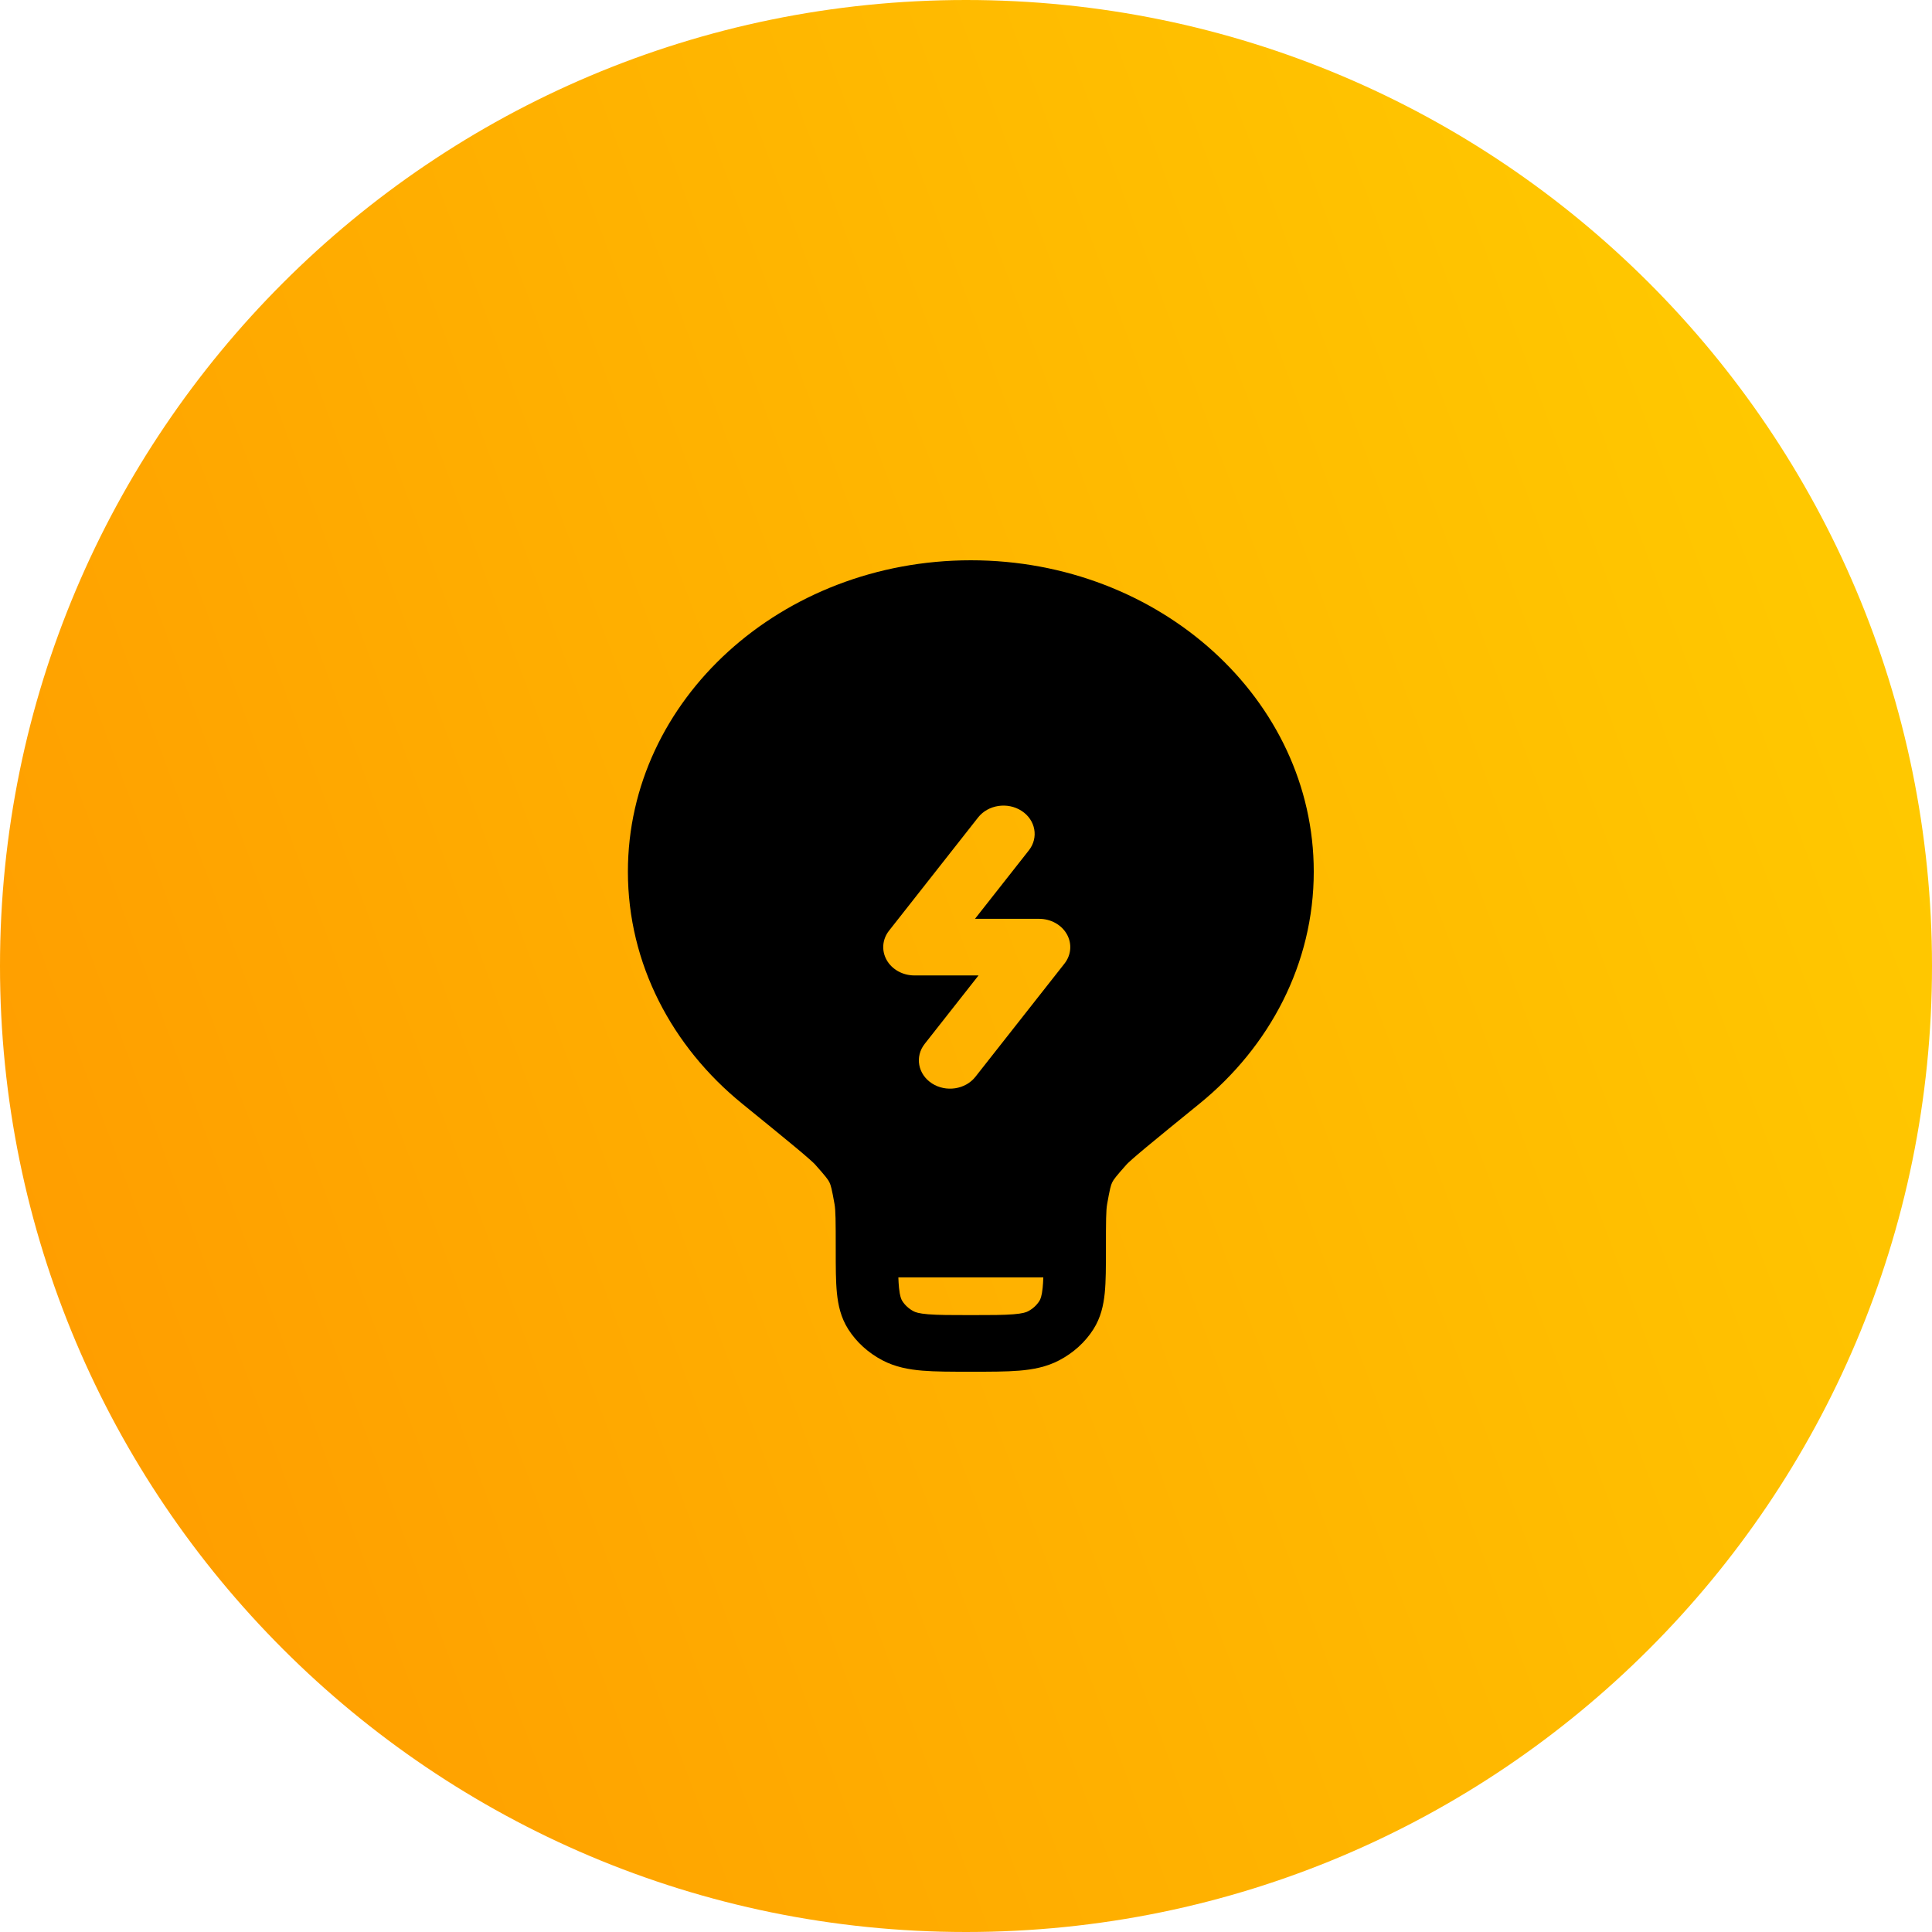
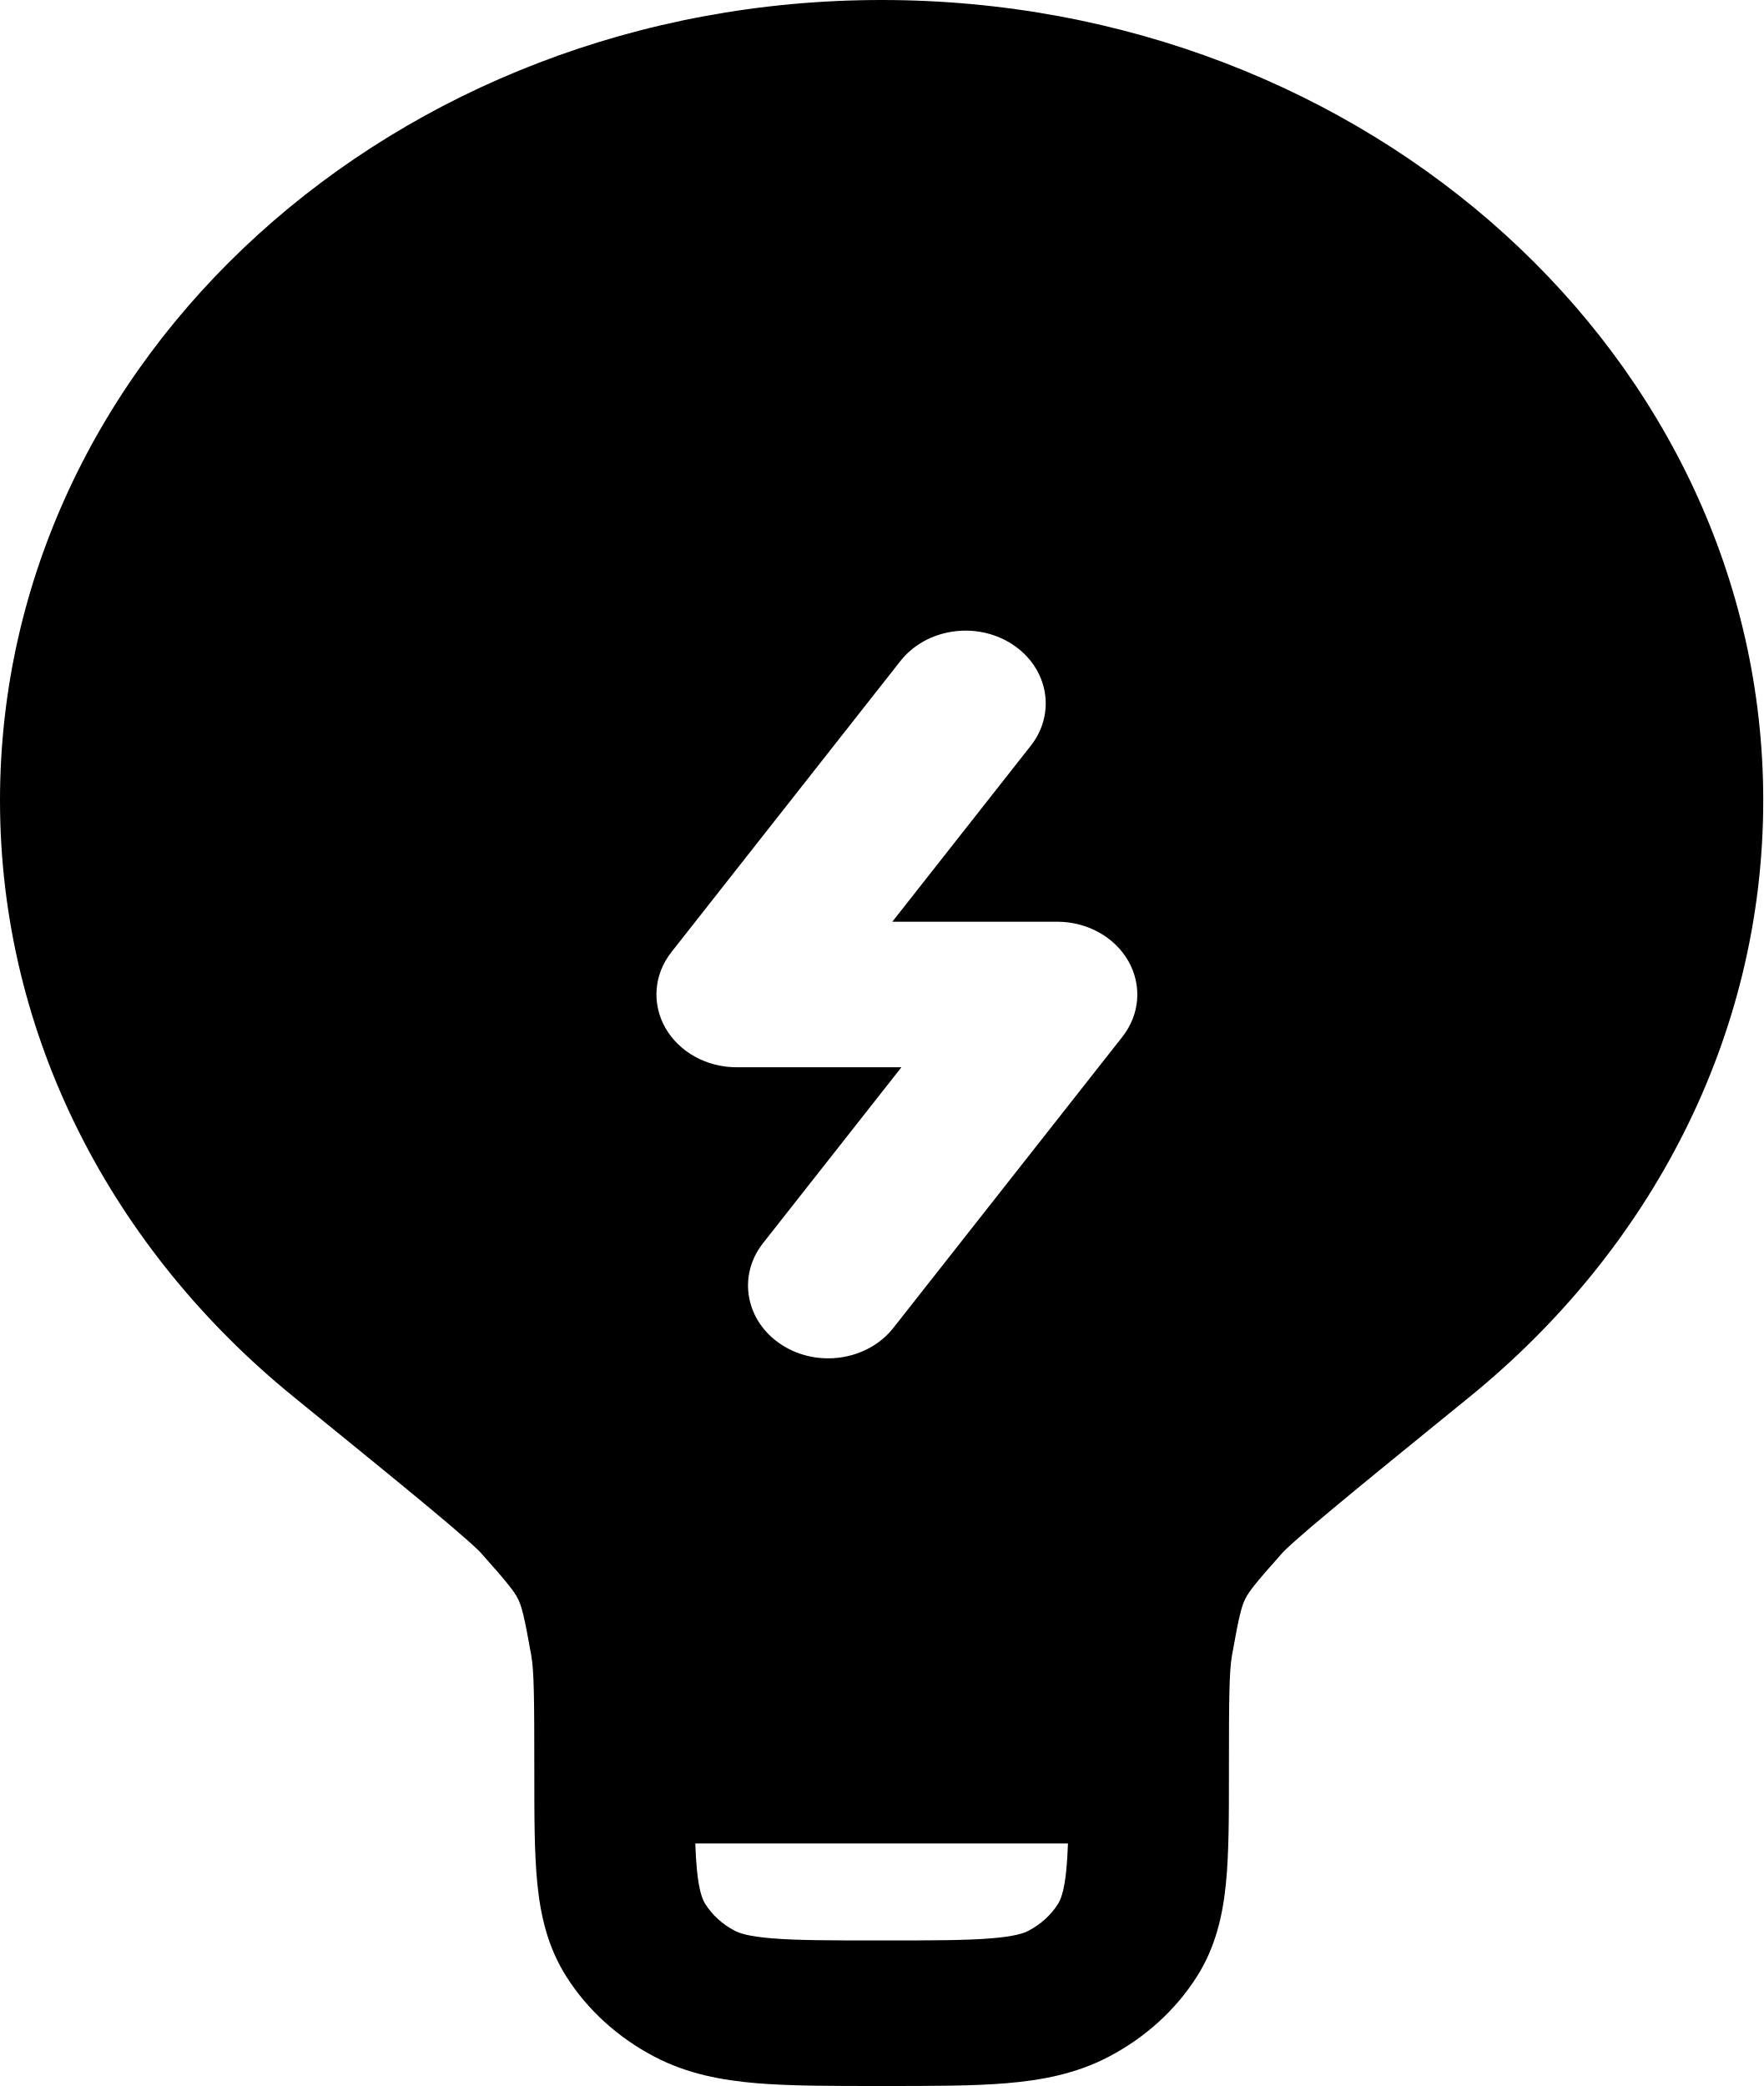
- <svg xmlns="http://www.w3.org/2000/svg" width="200" height="200" viewBox="0 0 200 200" fill="none">
-   <circle cx="100" cy="100" r="100" fill="url(#paint0_linear_104_881)" />
-   <path fill-rule="evenodd" clip-rule="evenodd" d="M100.5 58C80.894 58 65 72.431 65 90.233C65 99.776 69.573 108.355 76.827 114.252C79.245 116.218 81.036 117.674 82.305 118.731C82.94 119.259 83.425 119.672 83.783 119.989C83.962 120.147 84.098 120.272 84.2 120.368C84.25 120.416 84.288 120.454 84.316 120.482C84.343 120.509 84.356 120.523 84.356 120.523C85.475 121.777 85.717 122.101 85.862 122.394C86.006 122.687 86.11 123.067 86.392 124.661C86.504 125.291 86.515 126.368 86.515 129.302L86.515 129.428C86.515 131.146 86.515 132.629 86.636 133.845C86.765 135.131 87.049 136.404 87.812 137.605C88.662 138.941 89.884 140.051 91.356 140.822C92.678 141.515 94.081 141.773 95.497 141.89C96.837 142 98.469 142 100.361 142H100.639C102.531 142 104.163 142 105.503 141.89C106.919 141.773 108.322 141.515 109.644 140.822C111.116 140.051 112.338 138.941 113.188 137.605C113.951 136.404 114.235 135.131 114.364 133.845C114.485 132.629 114.485 131.146 114.485 129.428V129.302C114.485 126.368 114.496 125.291 114.608 124.661C114.89 123.067 114.994 122.687 115.138 122.394C115.283 122.101 115.525 121.777 116.644 120.523C116.644 120.523 116.656 120.51 116.684 120.482C116.712 120.454 116.75 120.416 116.8 120.368C116.902 120.272 117.038 120.147 117.217 119.989C117.575 119.672 118.06 119.259 118.695 118.731C119.964 117.674 121.756 116.218 124.173 114.252C131.427 108.355 136 99.776 136 90.233C136 72.431 120.106 58 100.5 58ZM108.003 132.233H92.997C93.011 132.64 93.033 132.996 93.065 133.316C93.152 134.195 93.3 134.515 93.402 134.674C93.685 135.12 94.093 135.49 94.583 135.747C94.759 135.839 95.111 135.974 96.08 136.053C97.093 136.137 98.43 136.14 100.5 136.14C102.57 136.14 103.907 136.137 104.92 136.053C105.889 135.974 106.241 135.839 106.417 135.747C106.907 135.49 107.315 135.12 107.598 134.674C107.699 134.515 107.848 134.195 107.935 133.316C107.967 132.996 107.989 132.64 108.003 132.233ZM105.756 83.941C107.207 84.882 107.542 86.712 106.507 88.029L100.931 95.116H107.569C108.778 95.116 109.885 95.73 110.438 96.706C110.991 97.682 110.897 98.856 110.195 99.75L100.974 111.471C99.938 112.787 97.922 113.092 96.472 112.152C95.022 111.211 94.686 109.381 95.722 108.064L101.297 100.977H94.66C93.451 100.977 92.343 100.363 91.79 99.387C91.237 98.411 91.331 97.237 92.033 96.343L101.254 84.622C102.29 83.305 104.306 83.001 105.756 83.941Z" fill="black" />
-   <defs>
-     <linearGradient id="paint0_linear_104_881" x1="17.061" y1="245.9" x2="258.099" y2="156.305" gradientUnits="userSpaceOnUse">
-       <stop offset="0.015" stop-color="#FF9900" />
-       <stop offset="0.971" stop-color="#FFCD00" />
-     </linearGradient>
-   </defs>
+ <svg xmlns="http://www.w3.org/2000/svg" width="71" height="84" viewBox="0 0 71 84" fill="none">
+   <path fill-rule="evenodd" clip-rule="evenodd" d="M35.5 0C15.894 0 0 14.431 0 32.233C0 41.776 4.573 50.355 11.827 56.252C14.245 58.218 16.036 59.674 17.305 60.731C17.94 61.259 18.425 61.672 18.783 61.989C18.962 62.147 19.098 62.272 19.2 62.368C19.25 62.416 19.288 62.454 19.316 62.482C19.343 62.509 19.355 62.523 19.355 62.523C20.475 63.778 20.717 64.101 20.862 64.394C21.006 64.687 21.11 65.067 21.392 66.661C21.504 67.29 21.515 68.368 21.515 71.302L21.515 71.428C21.515 73.147 21.515 74.629 21.636 75.845C21.765 77.131 22.049 78.404 22.812 79.605C23.662 80.941 24.884 82.051 26.356 82.822C27.678 83.515 29.081 83.773 30.497 83.89C31.837 84 33.469 84 35.361 84H35.639C37.531 84 39.163 84 40.503 83.89C41.919 83.773 43.322 83.515 44.644 82.822C46.116 82.051 47.338 80.941 48.188 79.605C48.951 78.404 49.235 77.131 49.364 75.845C49.485 74.629 49.485 73.146 49.485 71.428V71.302C49.485 68.368 49.496 67.29 49.608 66.661C49.89 65.067 49.994 64.687 50.138 64.394C50.283 64.101 50.525 63.777 51.645 62.523C51.645 62.523 51.656 62.51 51.684 62.482C51.712 62.454 51.75 62.416 51.8 62.368C51.902 62.272 52.038 62.147 52.217 61.989C52.575 61.672 53.06 61.259 53.695 60.731C54.964 59.674 56.755 58.218 59.173 56.252C66.427 50.355 71 41.776 71 32.233C71 14.431 55.106 0 35.5 0ZM43.003 74.233H27.997C28.011 74.64 28.033 74.996 28.065 75.316C28.152 76.195 28.3 76.515 28.402 76.674C28.685 77.12 29.093 77.49 29.583 77.747C29.759 77.839 30.111 77.974 31.08 78.053C32.093 78.137 33.43 78.139 35.5 78.139C37.57 78.139 38.907 78.137 39.92 78.053C40.889 77.974 41.241 77.839 41.417 77.747C41.907 77.49 42.315 77.12 42.598 76.674C42.699 76.515 42.848 76.195 42.935 75.316C42.967 74.996 42.989 74.64 43.003 74.233ZM40.756 25.941C42.207 26.882 42.542 28.712 41.507 30.029L35.931 37.116H42.569C43.778 37.116 44.885 37.73 45.438 38.706C45.991 39.682 45.898 40.856 45.195 41.75L35.974 53.471C34.938 54.788 32.922 55.093 31.472 54.152C30.022 53.211 29.686 51.381 30.722 50.064L36.297 42.977H29.66C28.451 42.977 27.343 42.363 26.79 41.387C26.237 40.411 26.331 39.236 27.033 38.343L36.254 26.622C37.29 25.305 39.306 25 40.756 25.941Z" fill="black" />
</svg>
